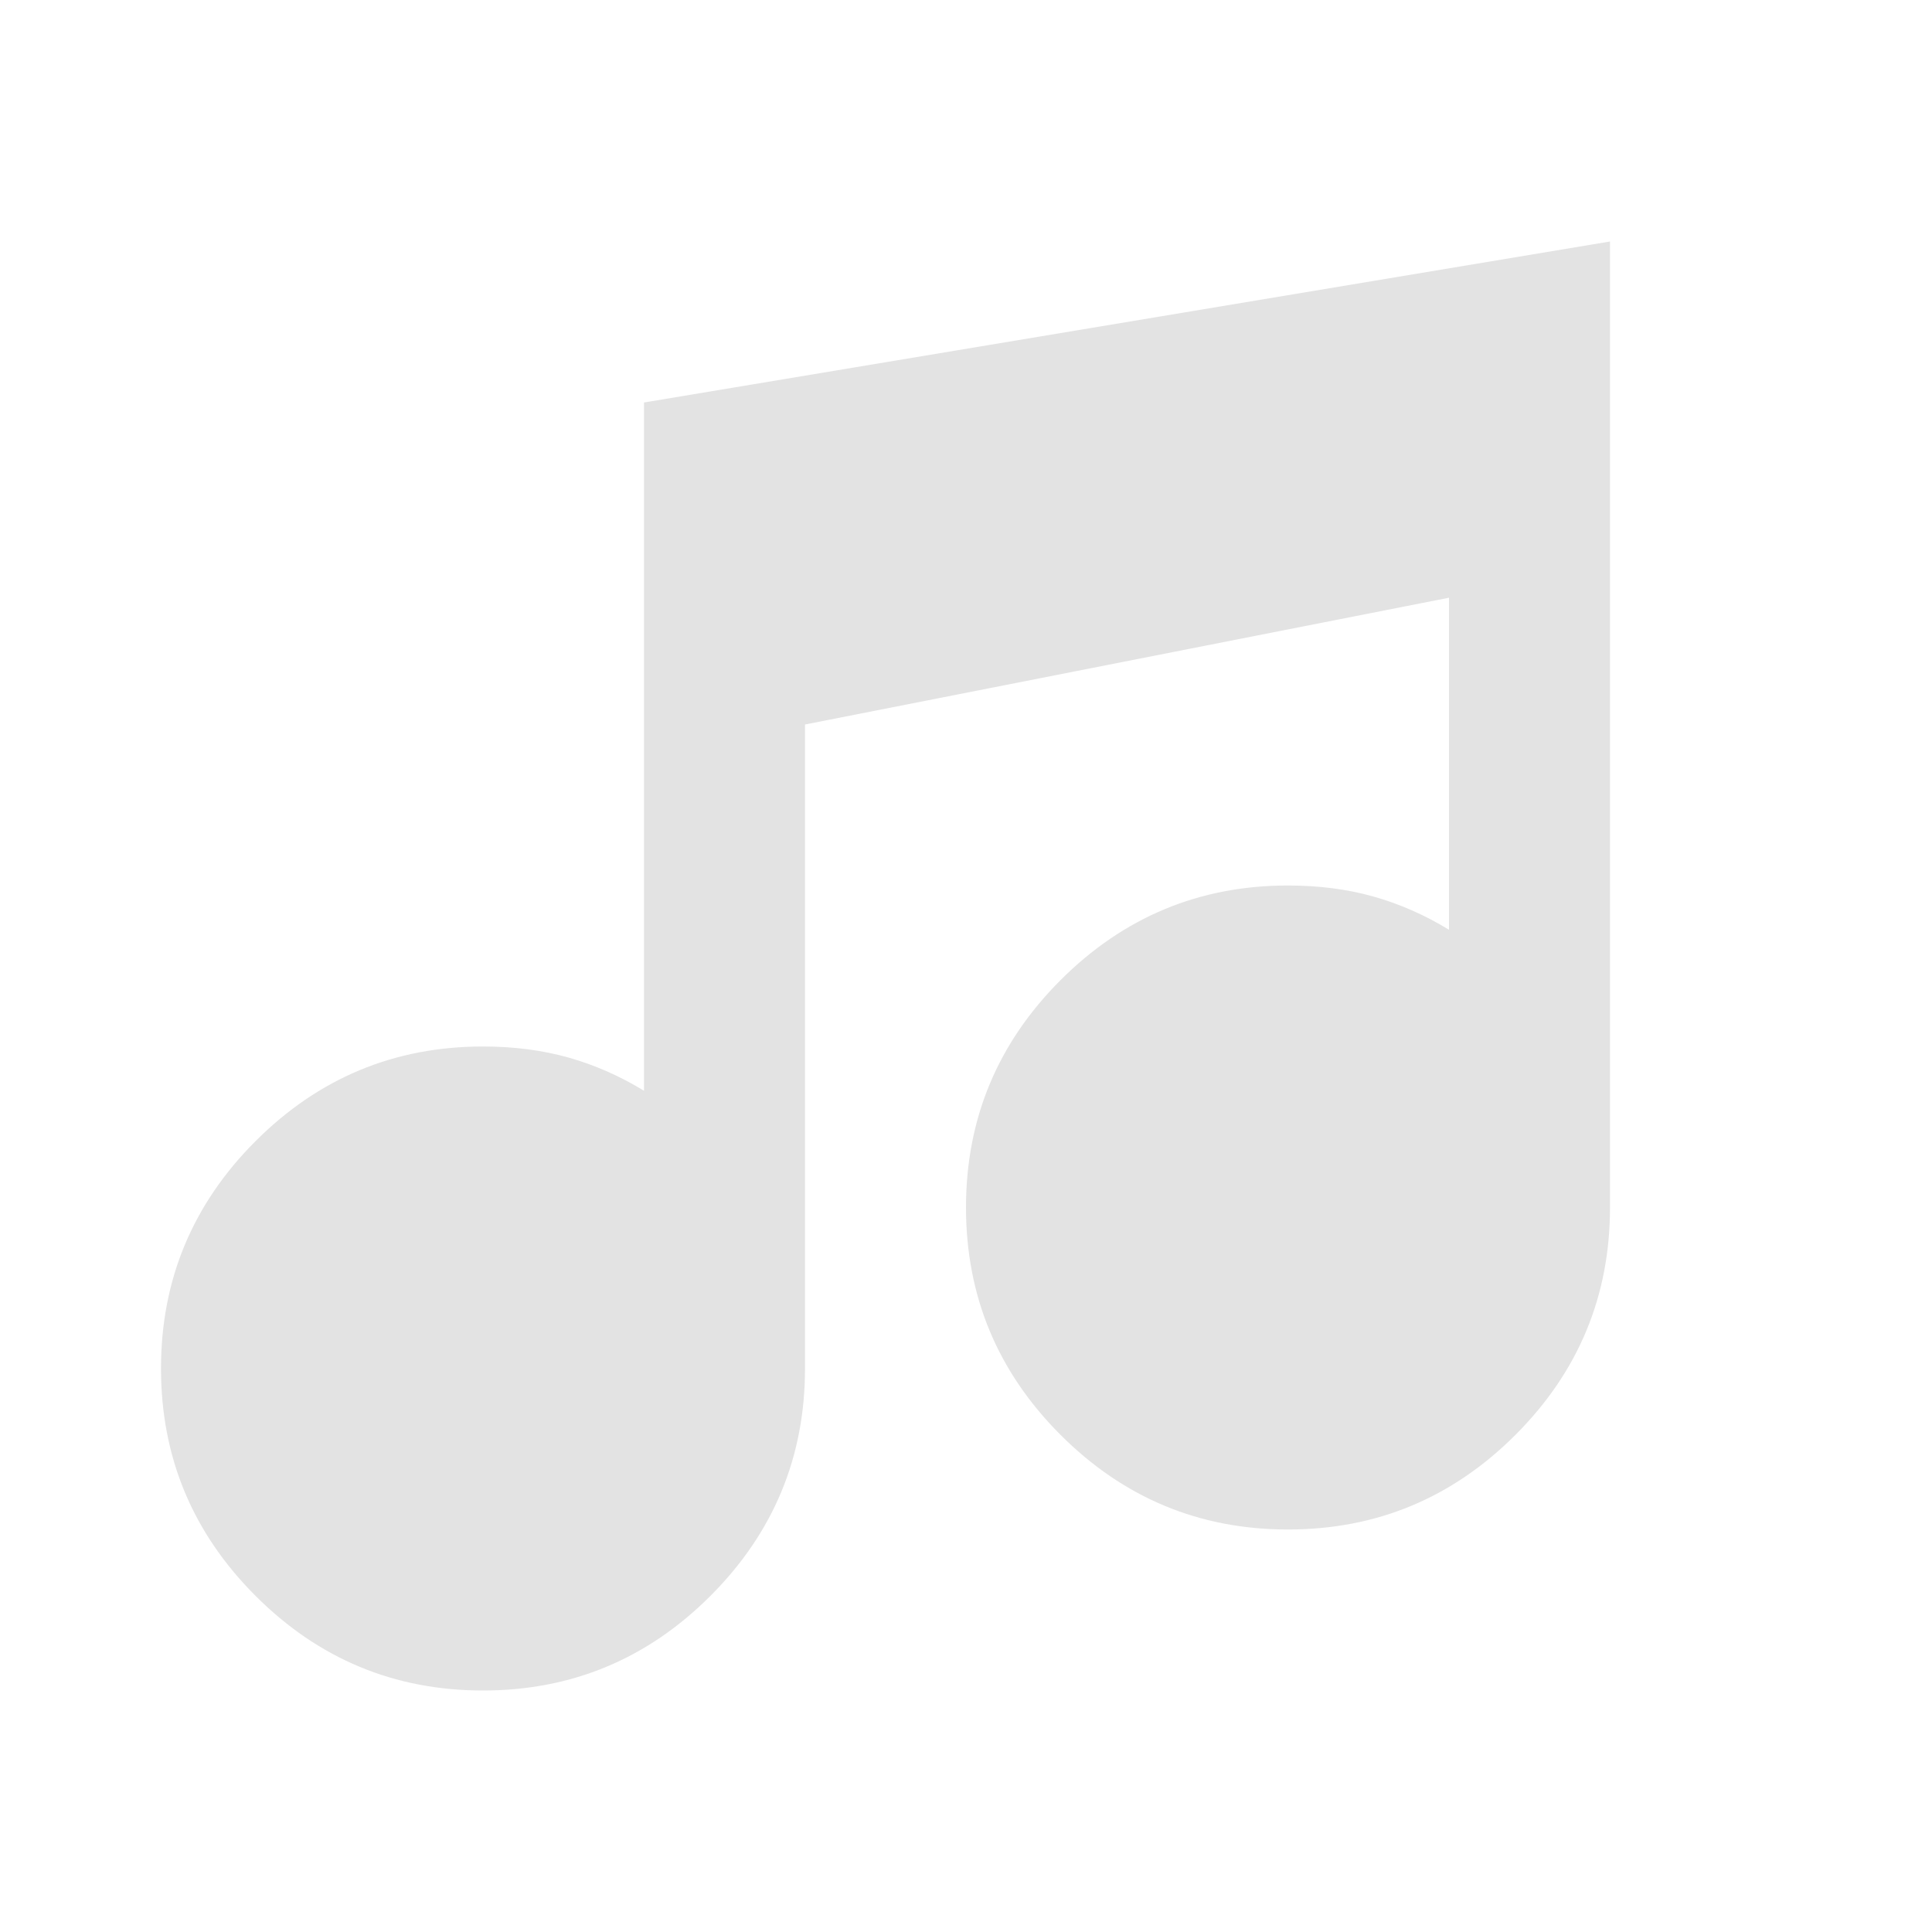
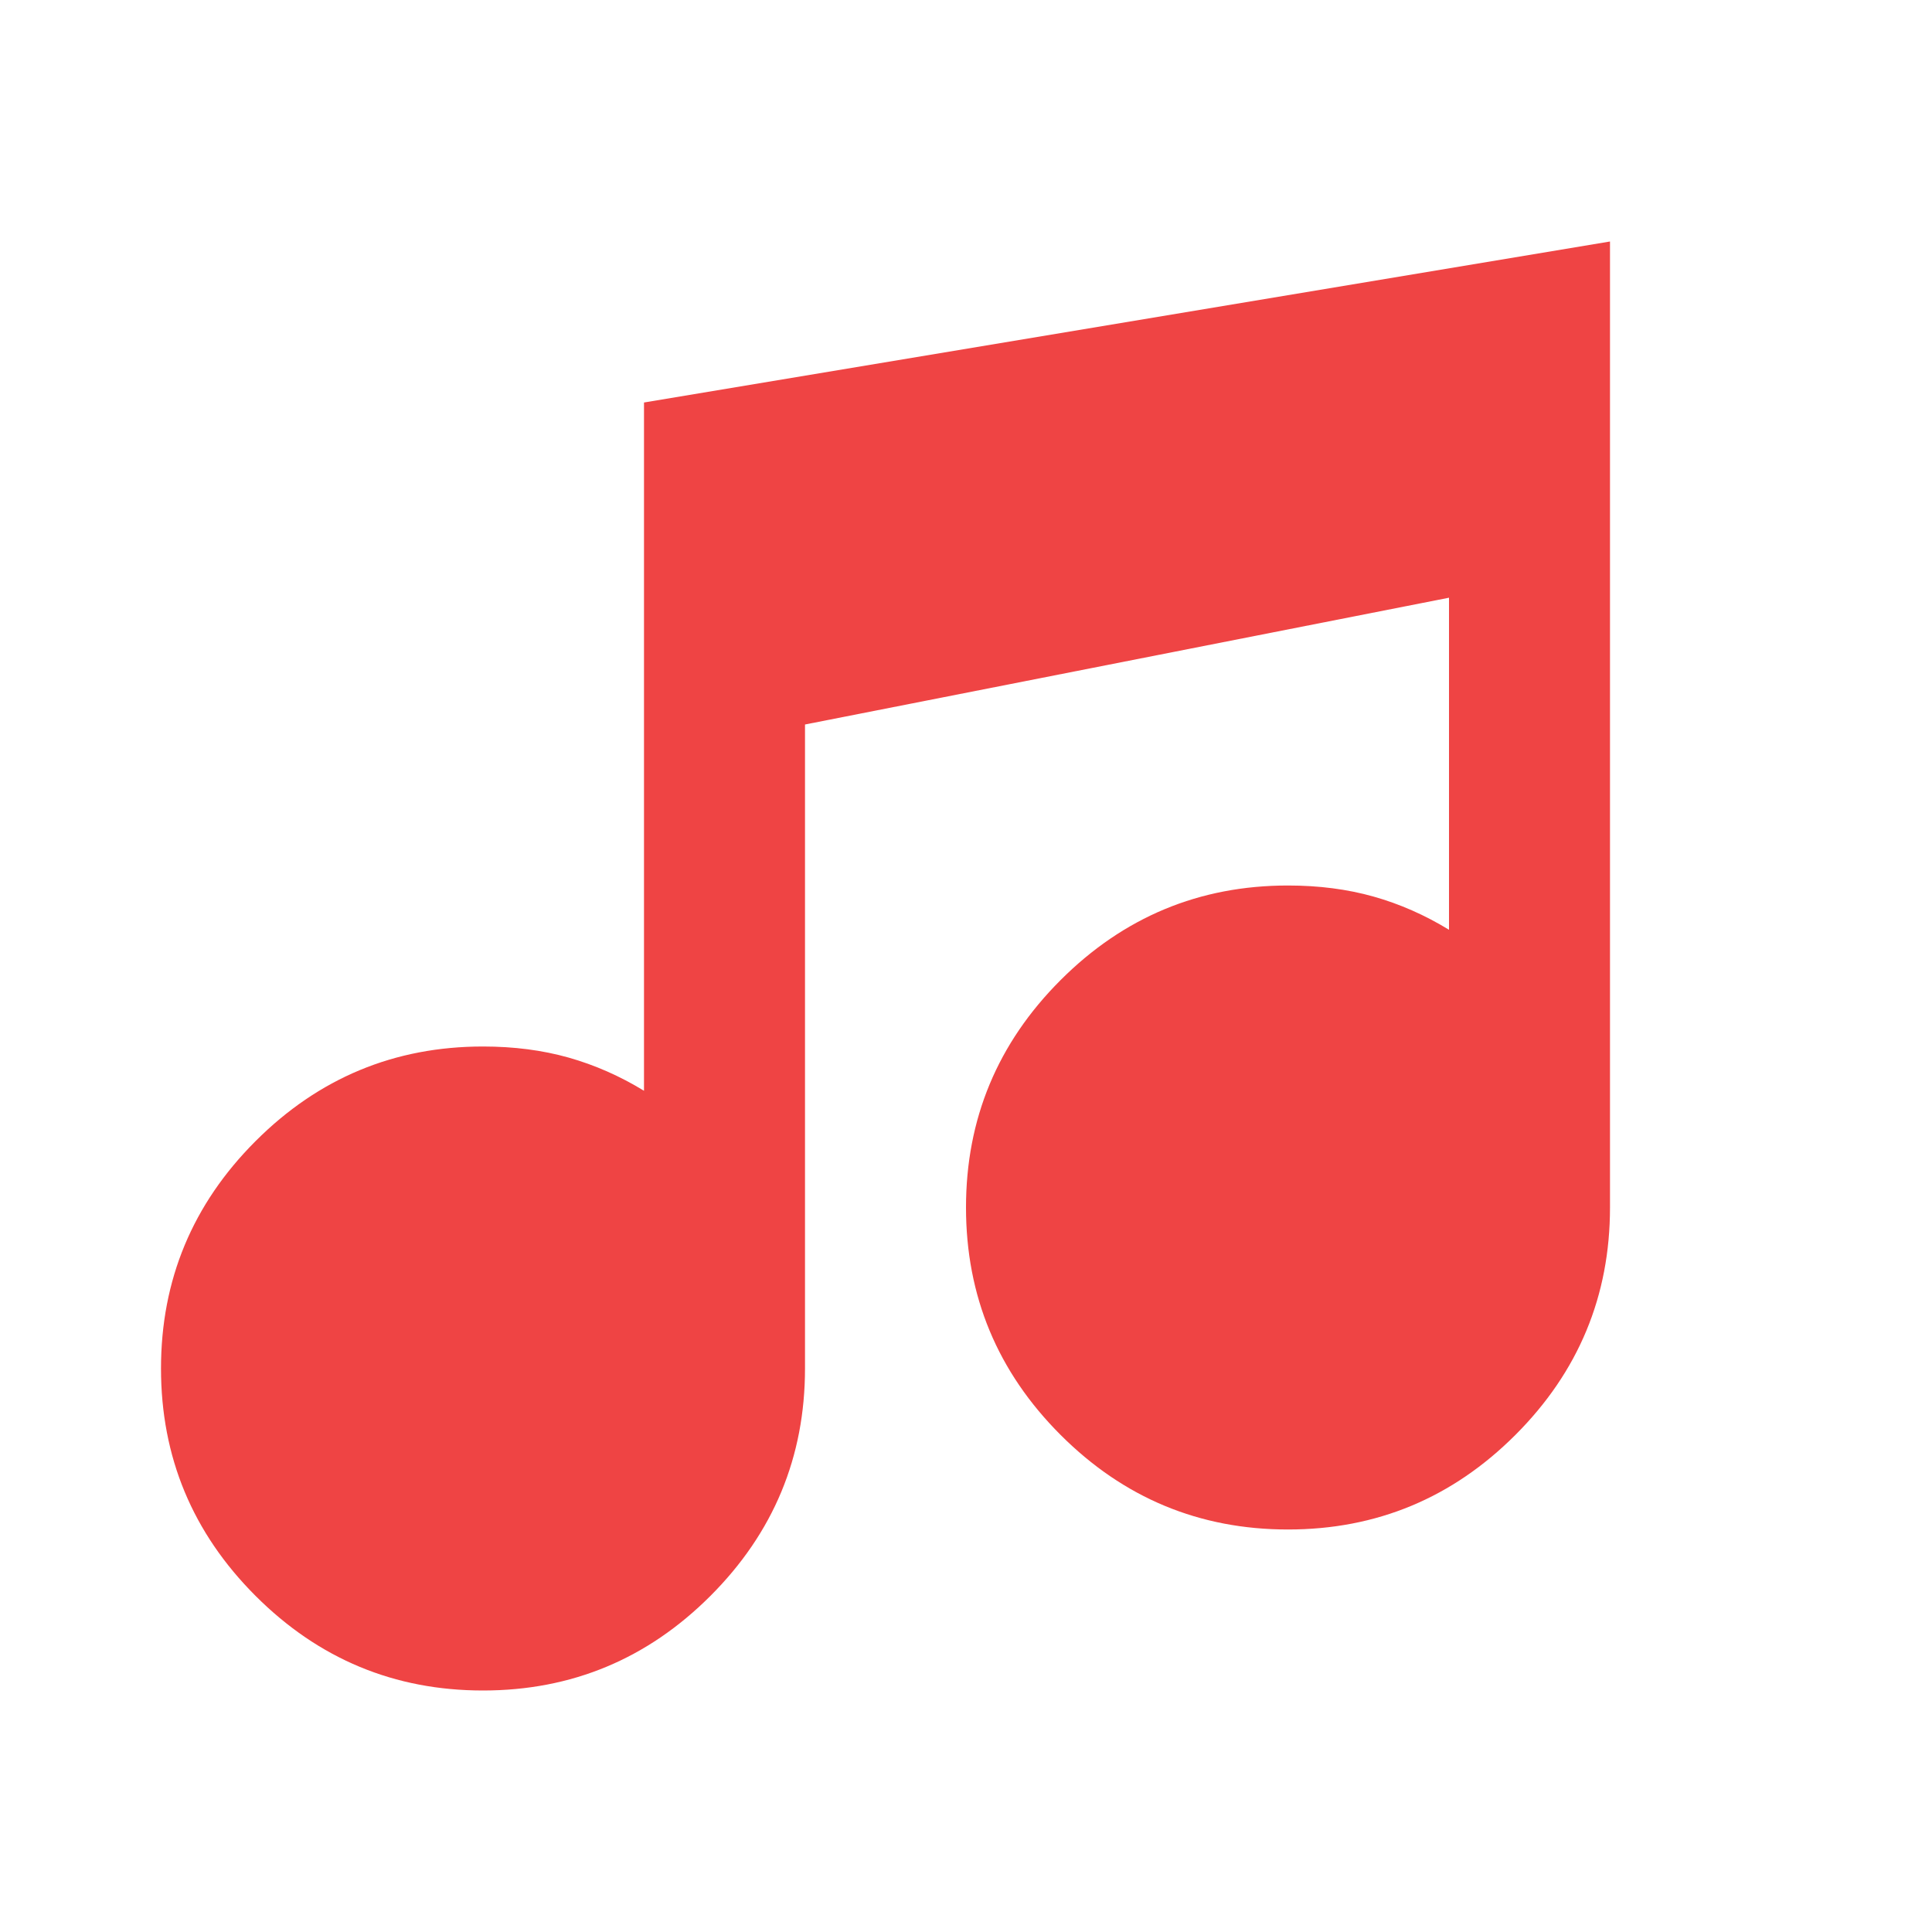
- <svg xmlns="http://www.w3.org/2000/svg" height="24px" viewBox="0 -960 960 960" width="24px" fill="#e3e3e3">
+ <svg xmlns="http://www.w3.org/2000/svg" height="24px" viewBox="0 -960 960 960" width="24px" fill="#ef4444">
  <path d="M240-120q-66 0-113-47T80-280q0-66 47-113t113-47q23 0 42.5 5.5T320-418v-342l480-80v480q0 66-47 113t-113 47q-66 0-113-47t-47-113q0-66 47-113t113-47q23 0 42.5 5.5T720-498v-165l-320 63v320q0 66-47 113t-113 47Z" />
</svg>
